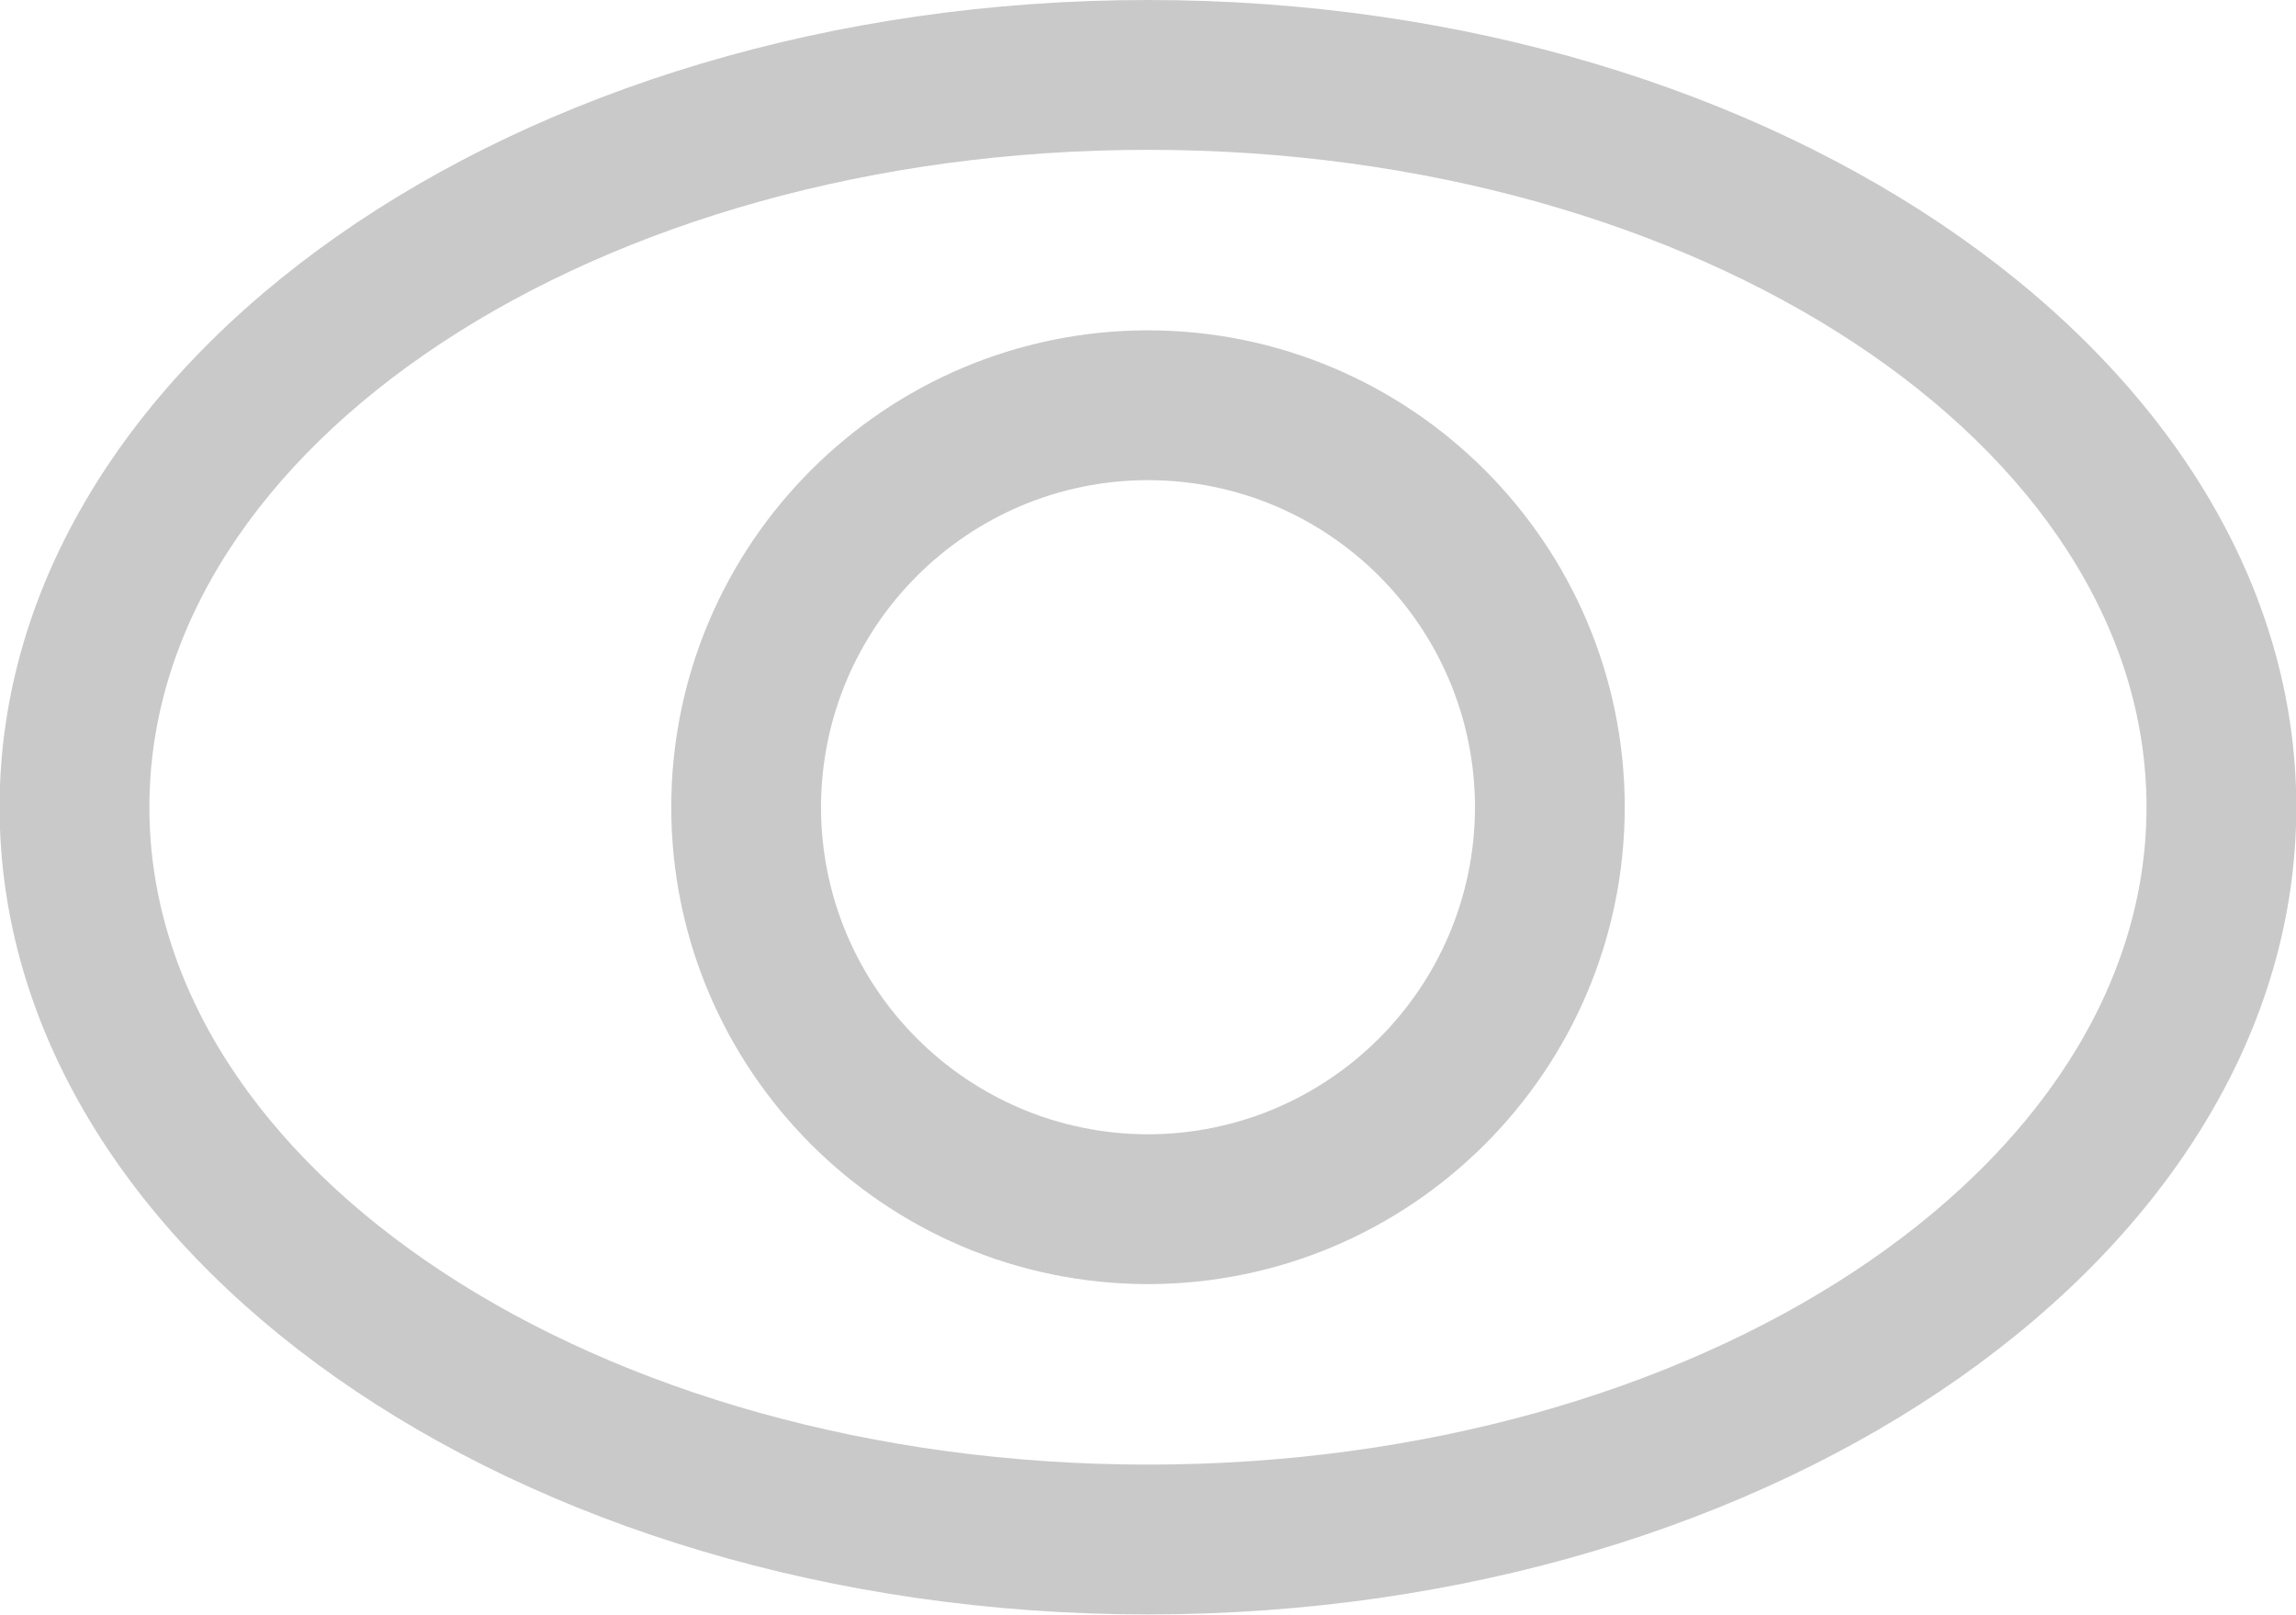
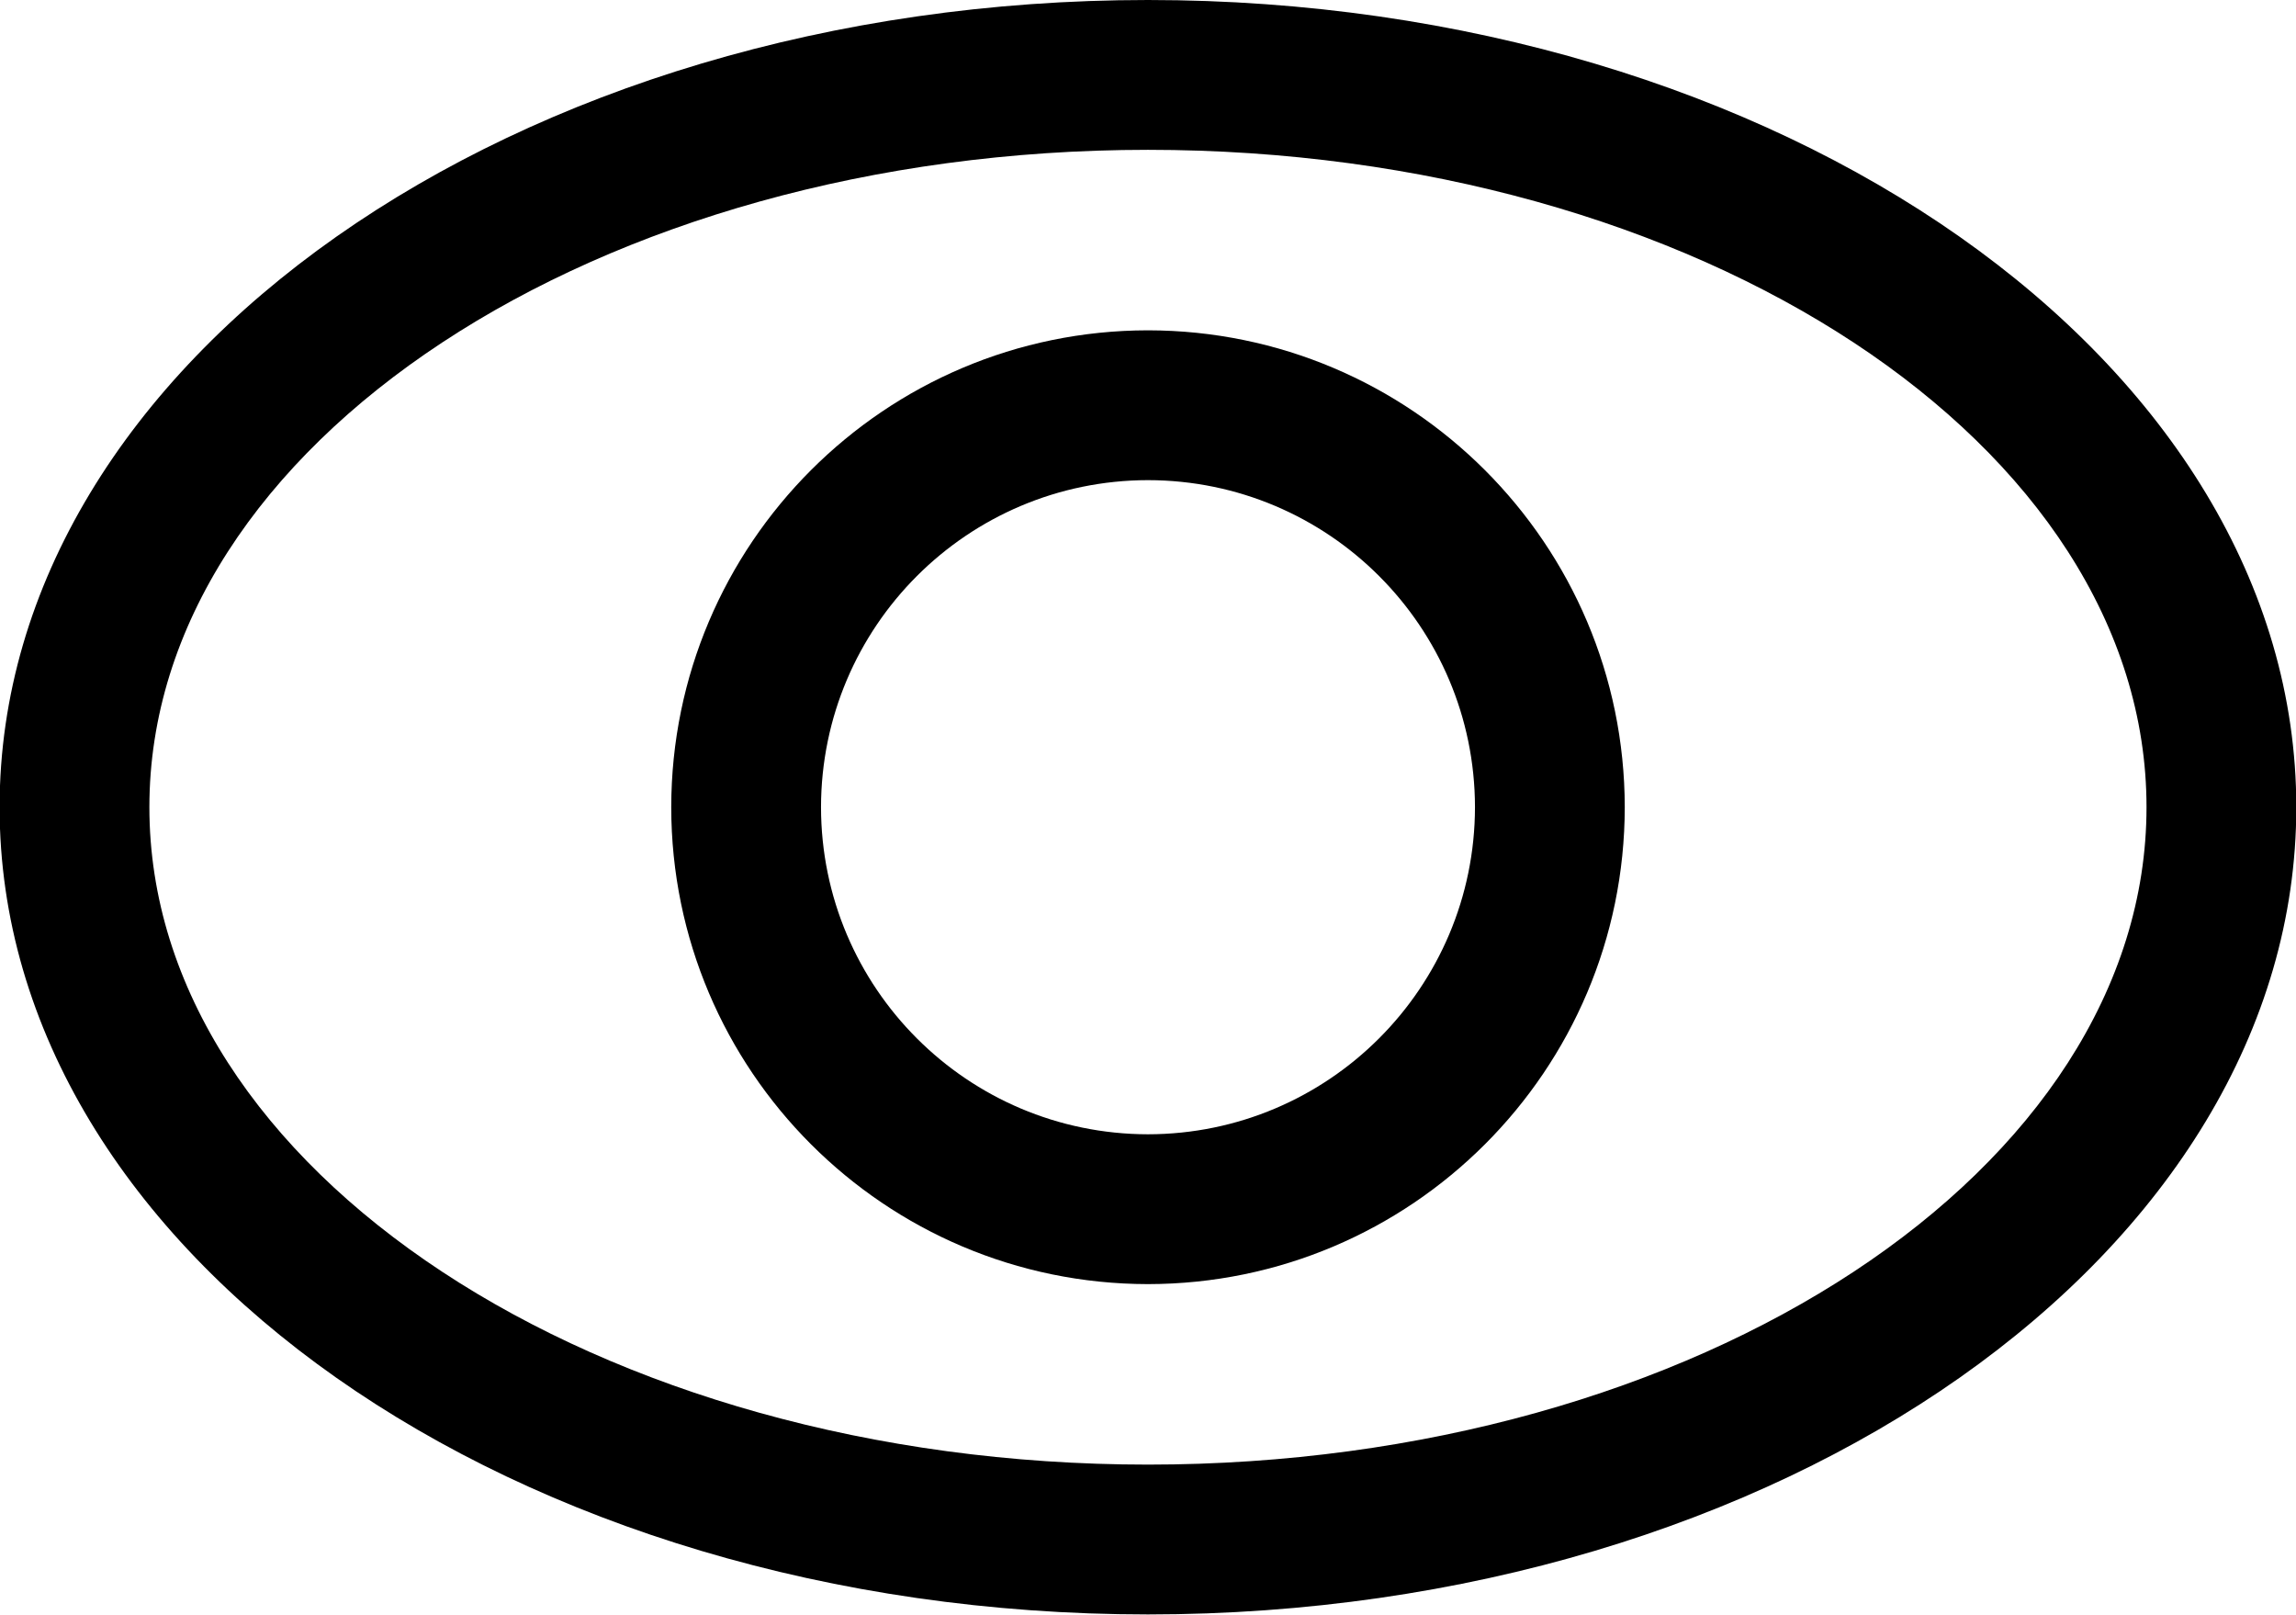
<svg xmlns="http://www.w3.org/2000/svg" id="prefix__picto-view" width="22.993" height="16.163" viewBox="0 0 22.993 16.163">
  <defs>
-     <style>
-             .prefix__cls-1{fill:#c9c9c9}
-         </style>
-   </defs>
+     </defs>
  <path id="prefix__Tracé_475" d="M-373.029 227.262a4.779 4.779 0 0 0-4.774 4.774 4.779 4.779 0 0 0 4.774 4.775 4.78 4.78 0 0 0 4.775-4.775 4.78 4.78 0 0 0-4.775-4.774zm0 8.049a3.278 3.278 0 0 1-3.274-3.275 3.278 3.278 0 0 1 3.274-3.274 3.278 3.278 0 0 1 3.275 3.274 3.279 3.279 0 0 1-3.275 3.275z" class="prefix__cls-1" data-name="Tracé 475" transform="translate(384.525 -223.955)" />
  <path id="prefix__Tracé_476" d="M-373.029 223.955c-6.339 0-11.5 3.625-11.5 8.081s5.157 8.082 11.5 8.082 11.5-3.626 11.5-8.082-5.16-8.081-11.5-8.081zm0 14.663c-5.512 0-10-2.953-10-6.582s4.484-6.581 10-6.581 10 2.953 10 6.581-4.488 6.582-10 6.582z" class="prefix__cls-1" data-name="Tracé 476" transform="translate(384.525 -223.955)" />
</svg>
